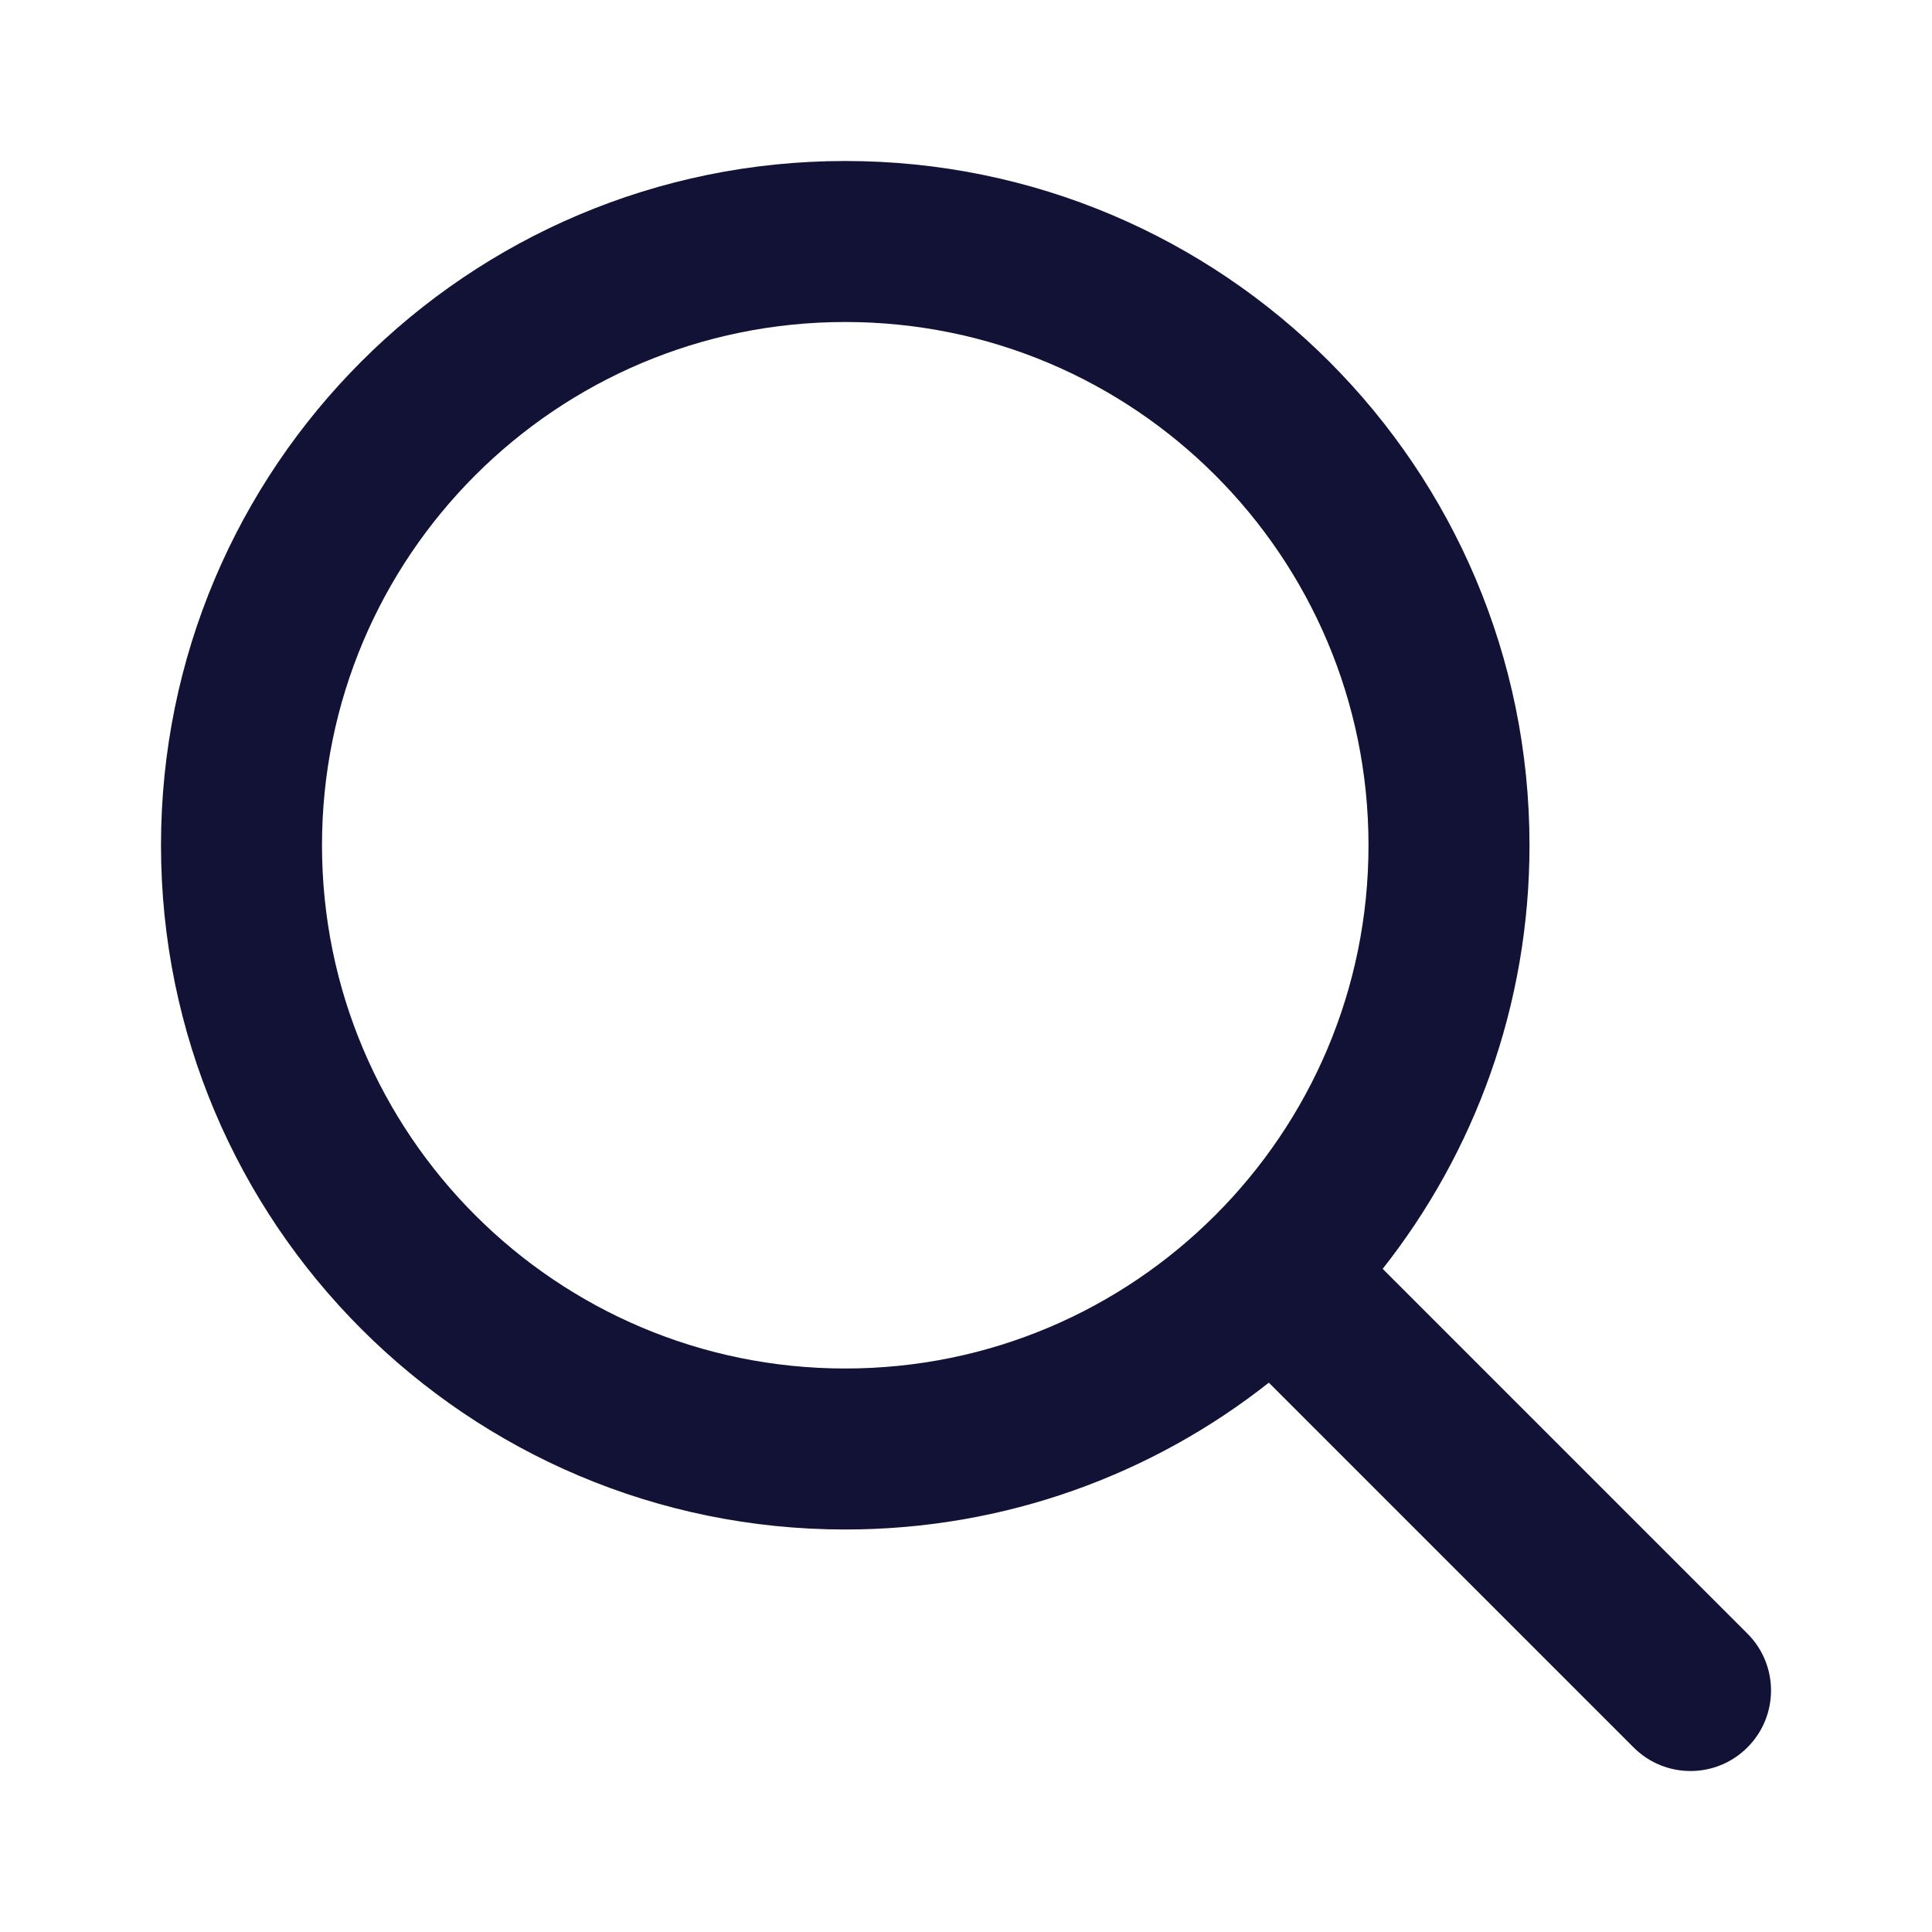
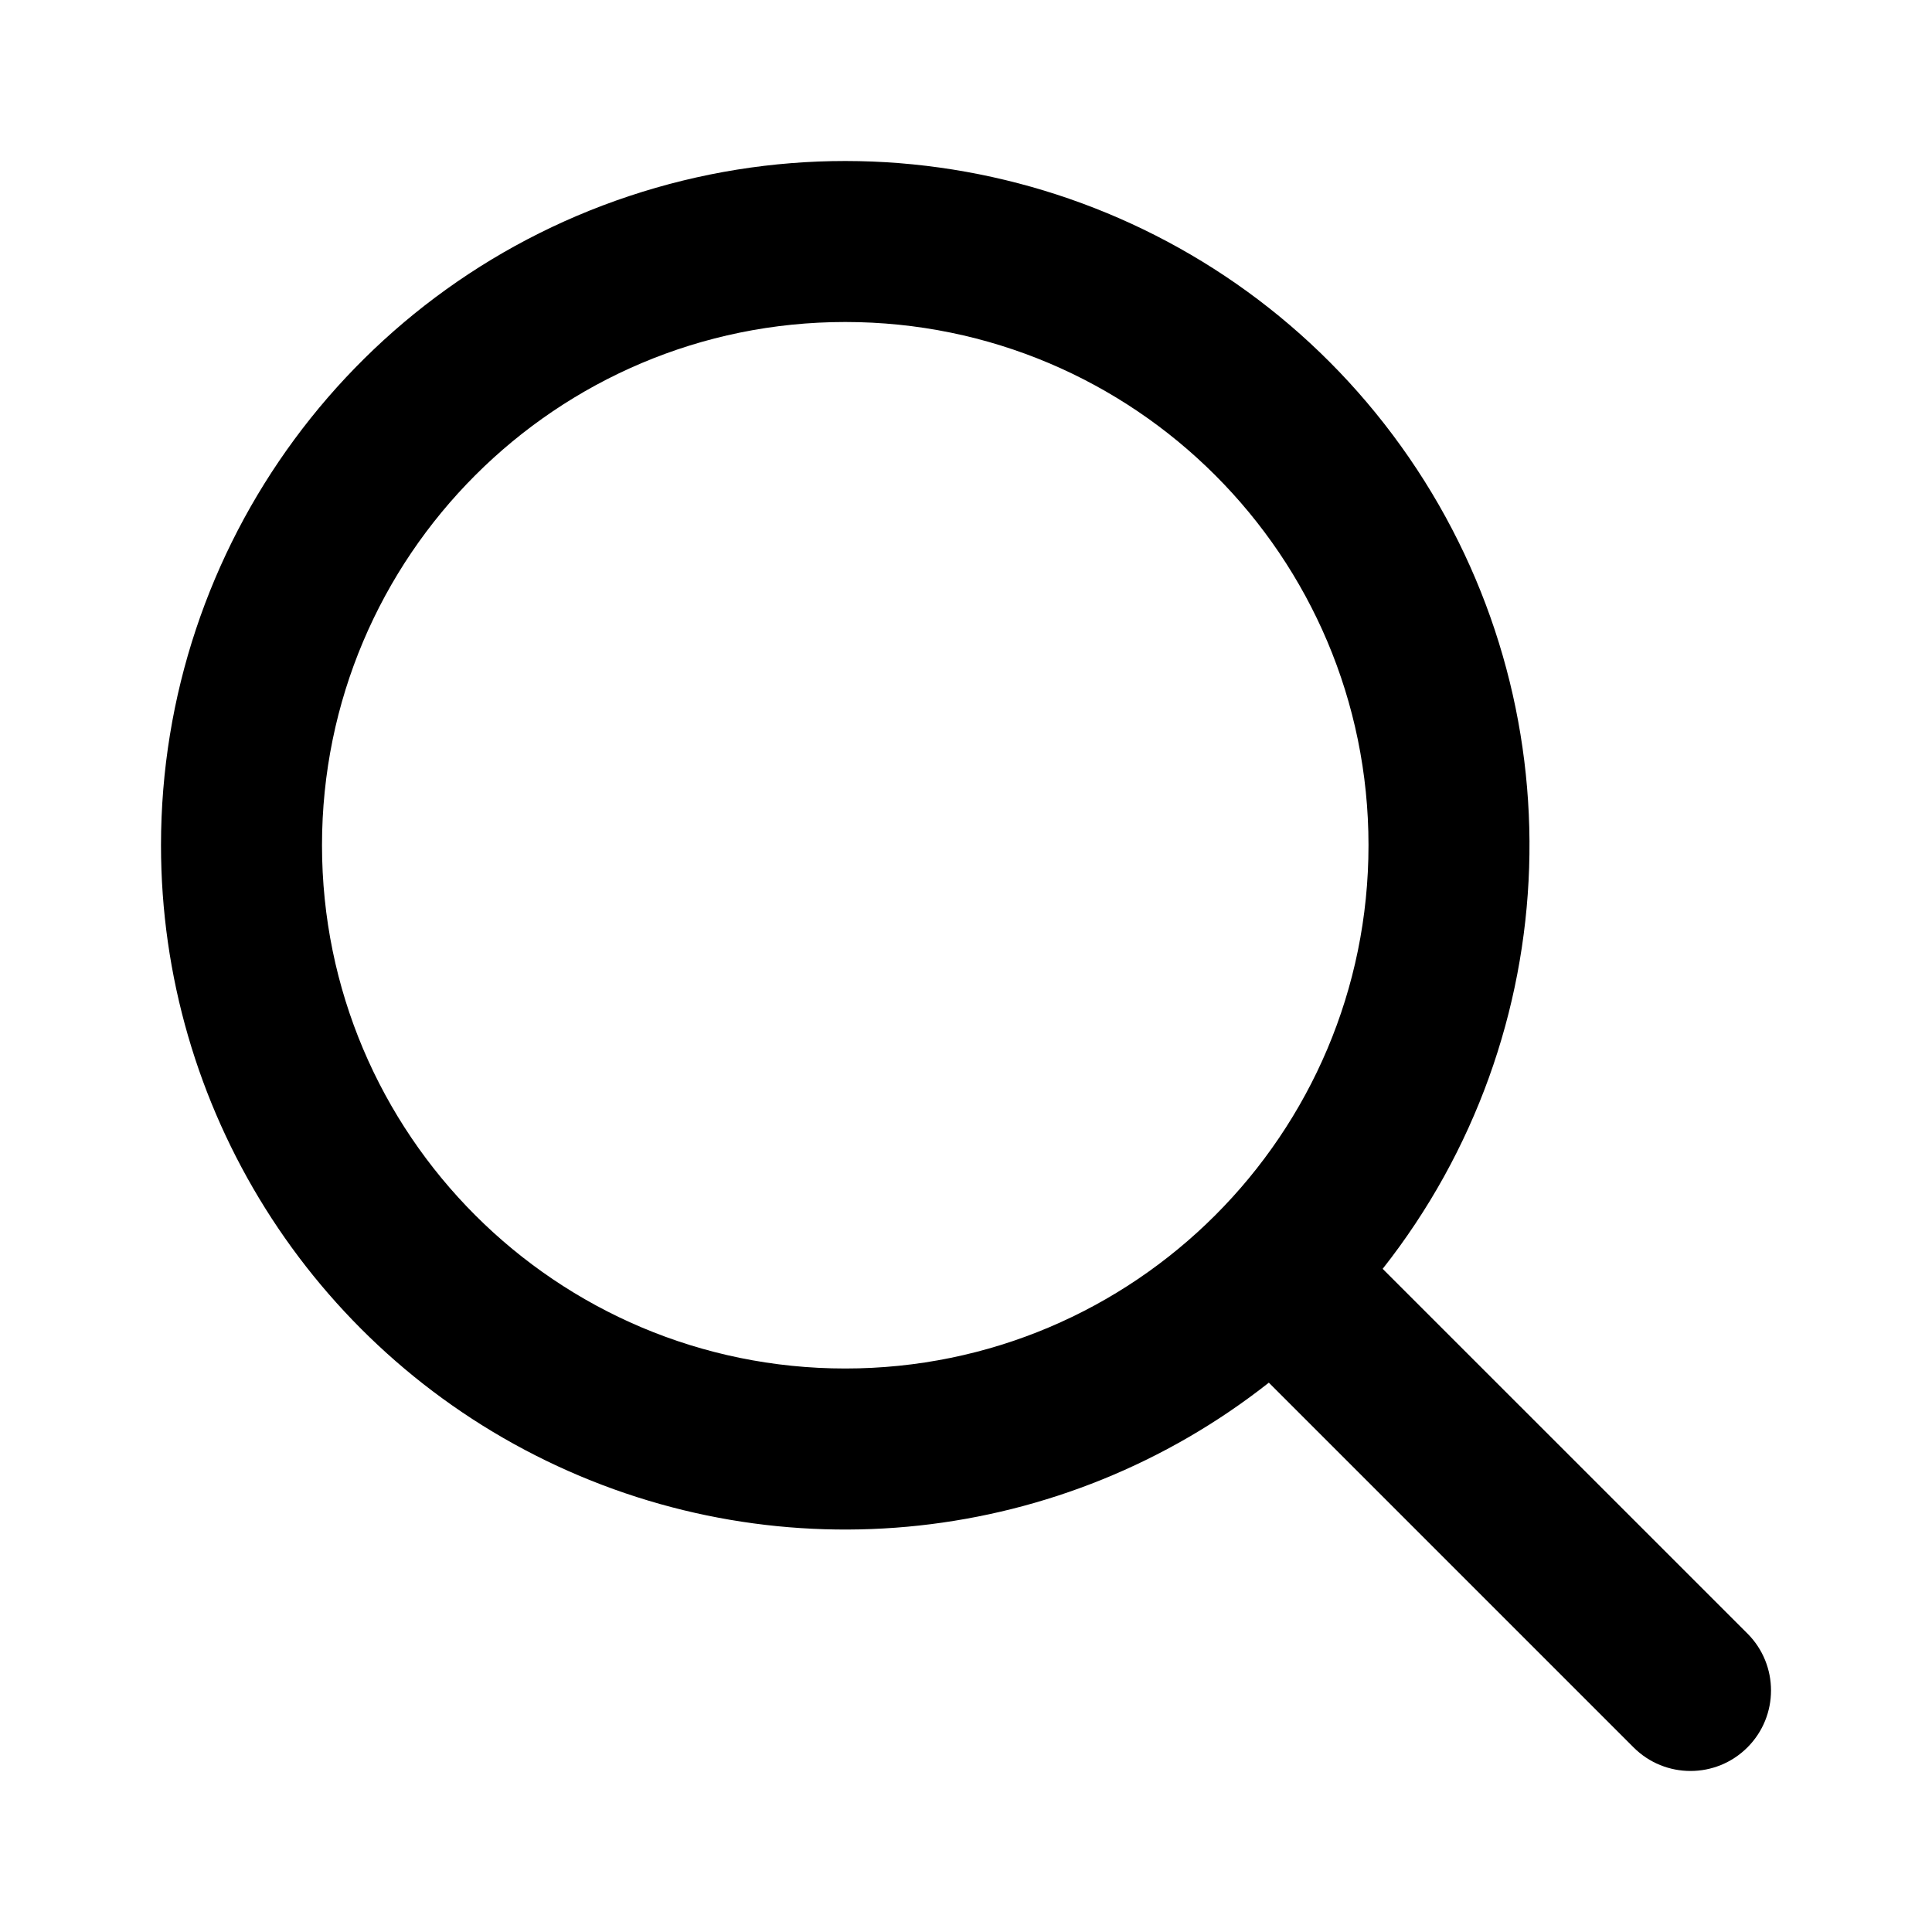
- <svg xmlns="http://www.w3.org/2000/svg" viewBox="0 0 24 24" fill="none">
-   <path d="M10.5 4C6.91 4 4 6.91 4 10.5C4 14.09 6.91 17 10.5 17C12.295 17 13.919 16.274 15.096 15.096C16.274 13.919 17 12.295 17 10.5C17 6.91 14.09 4 10.5 4ZM2 10.5C2 5.806 5.806 2 10.5 2C15.194 2 19 5.806 19 10.5C19 12.486 18.318 14.315 17.176 15.762L21.707 20.293C22.098 20.683 22.098 21.317 21.707 21.707C21.317 22.098 20.683 22.098 20.293 21.707L15.762 17.176C14.315 18.318 12.486 19 10.5 19C5.806 19 2 15.194 2 10.5Z" fill="#111236" />
+ <svg xmlns="http://www.w3.org/2000/svg" viewBox="0 0 24 24">
+   <path d="M10.5 4a6.5 6.5 0 1 0 0 13 6.5 6.5 0 0 0 0-13zM2 10.5a8.5 8.5 0 1 1 15.176 5.262l4.531 4.53a1 1 0 0 1-1.414 1.415l-4.531-4.531A8.5 8.5 0 0 1 2 10.5z" />
</svg>
